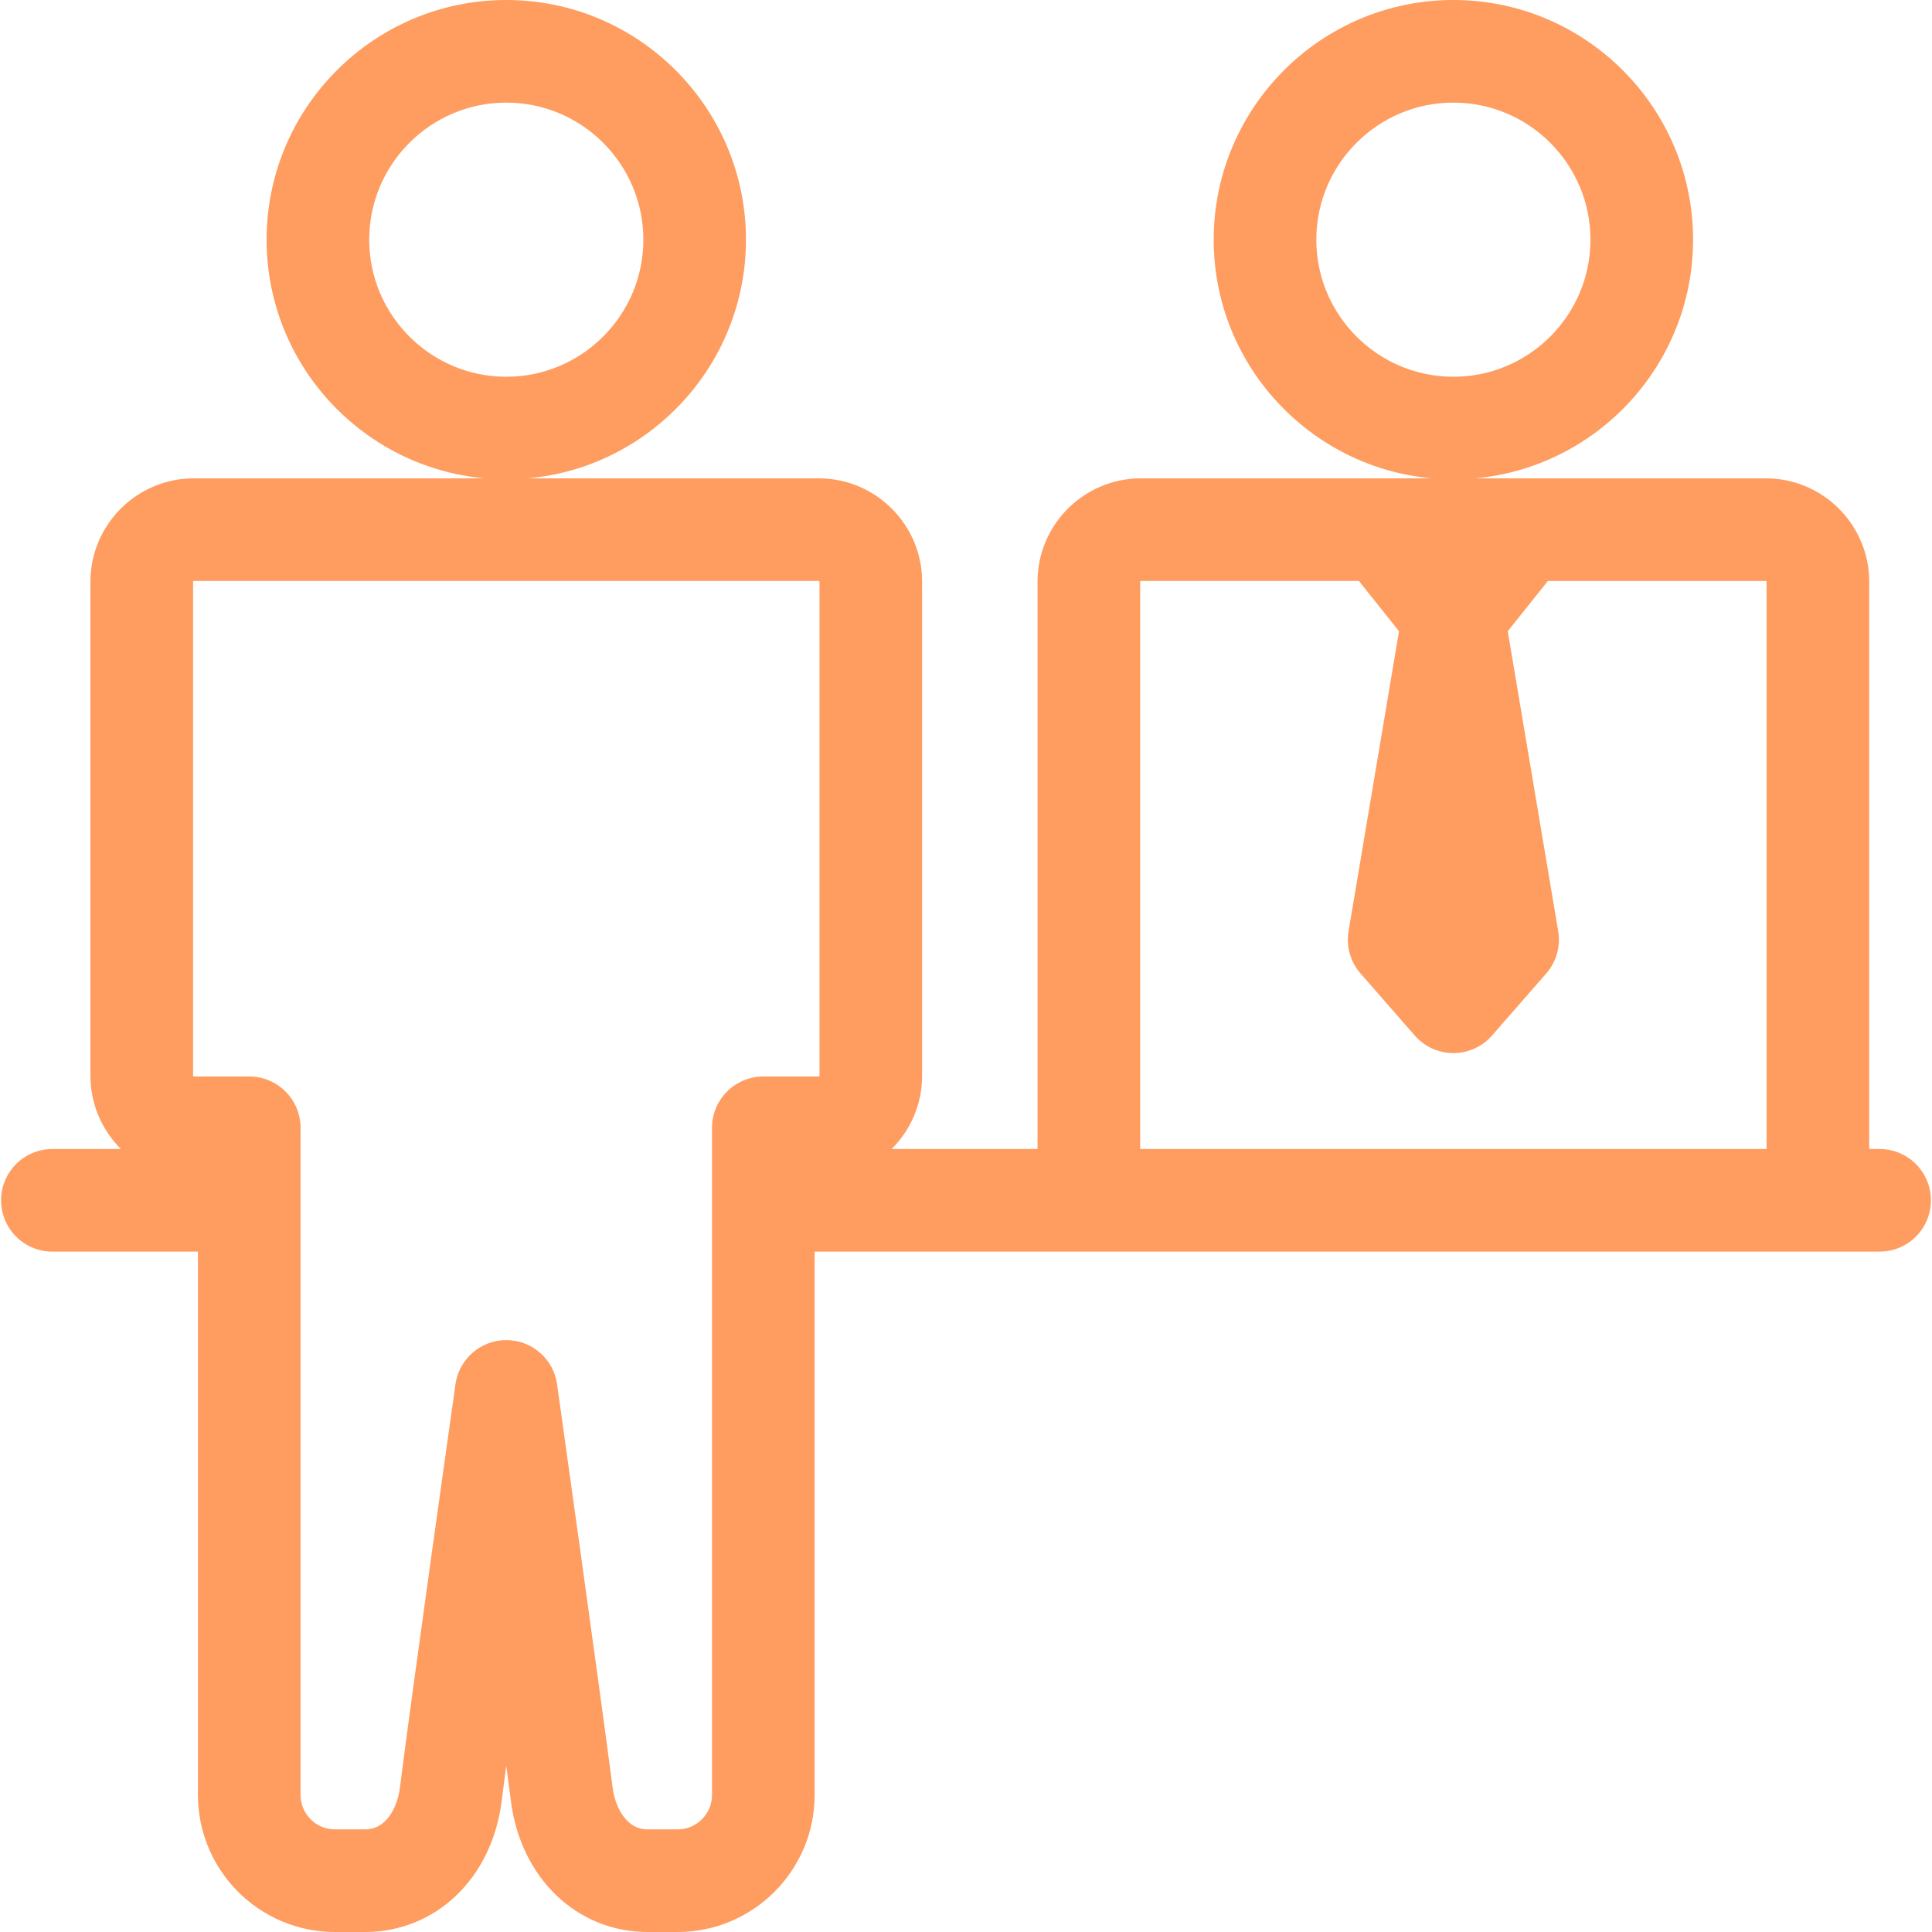
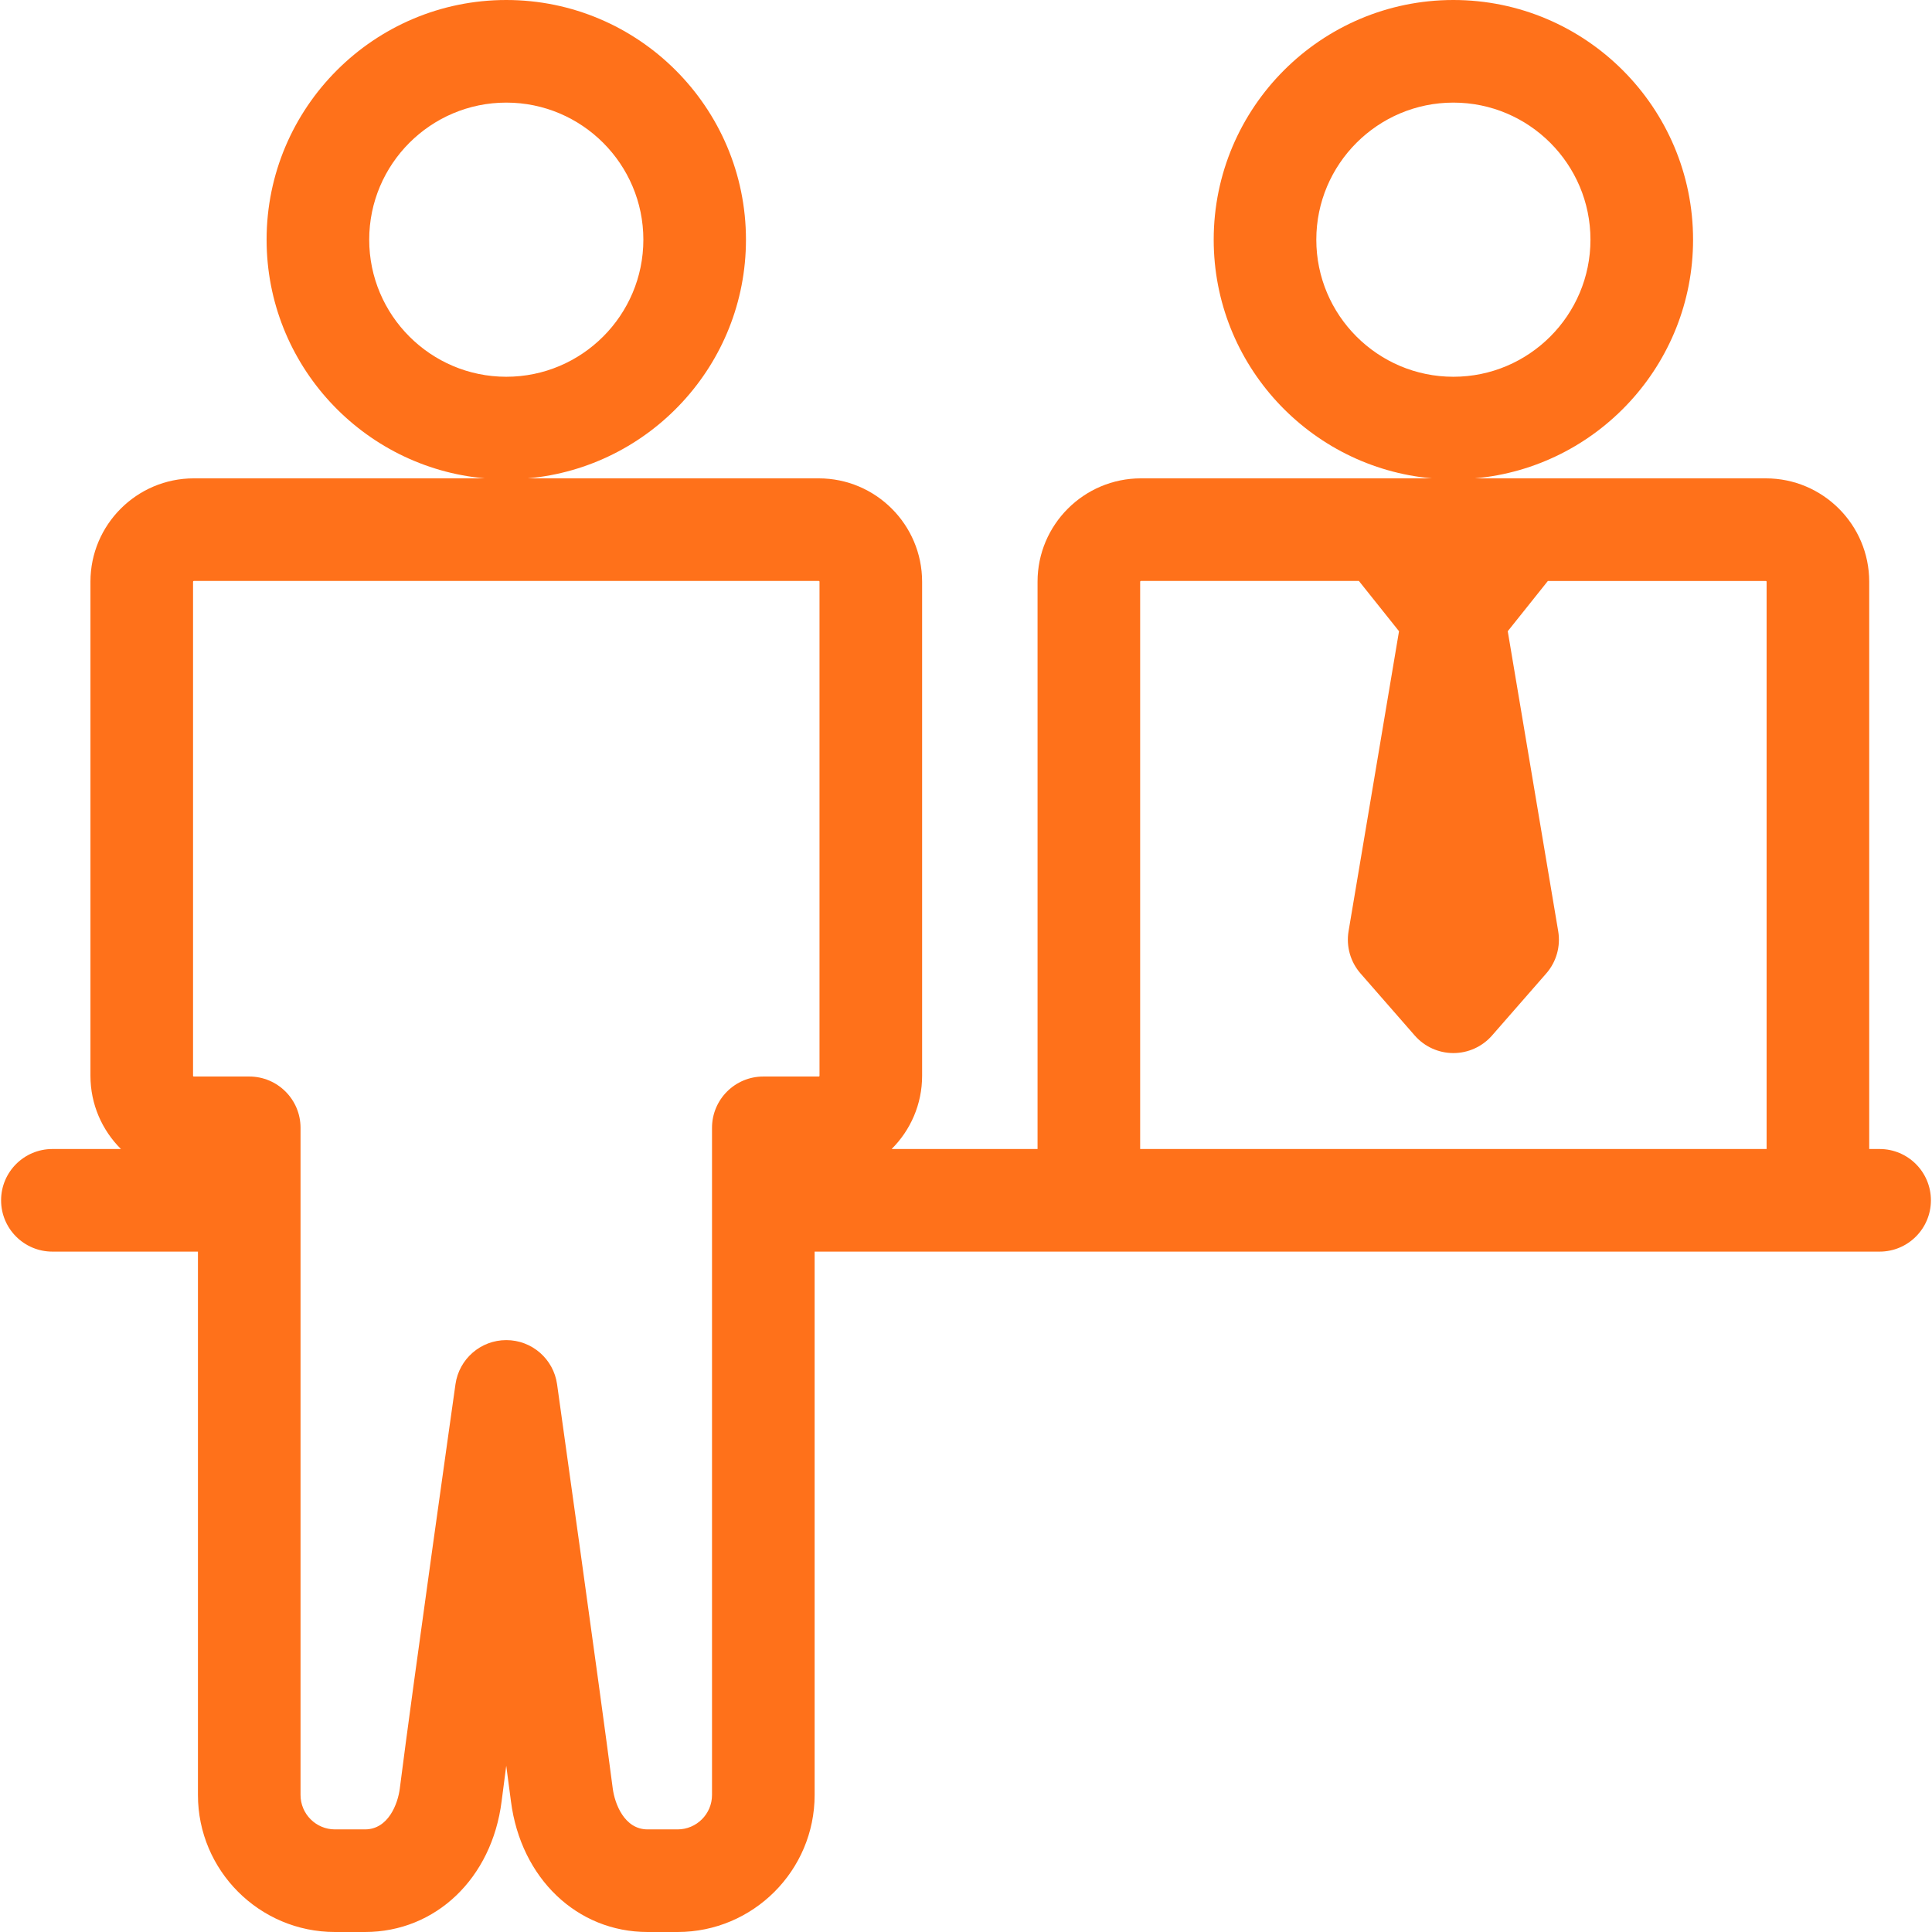
<svg xmlns="http://www.w3.org/2000/svg" version="1.1" id="Capa_1" x="0px" y="0px" viewBox="0 0 489.553 489.553" style="enable-background:new 0 0 489.553 489.553;" xml:space="preserve" width="512px" height="512px">
-   <path d="M476.276,291.15h-2.632V147.394c-0.004-14.436-11.75-26.181-26.186-26.182l-73.733,0  c30.943-2.766,55.284-28.826,55.284-60.478C429.01,27.245,401.765,0,368.276,0c-33.489,0-60.734,27.245-60.734,60.734  c0,31.651,24.34,57.711,55.284,60.478l-73.735-0.001c-14.437,0-26.184,11.746-26.185,26.184l0,143.755h-36.977  c4.769-4.745,7.726-11.309,7.726-18.552V147.394c-0.004-14.436-11.751-26.181-26.186-26.182l-73.733,0  c30.943-2.766,55.284-28.826,55.284-60.478C189.022,27.245,161.777,0,128.289,0C94.799,0,67.554,27.245,67.554,60.734  c0,31.651,24.34,57.711,55.284,60.478l-73.735-0.001c-14.437,0-26.184,11.746-26.184,26.184l0,125.201  c0,7.243,2.958,13.809,7.728,18.554H13.276c-7.18,0-13,5.82-13,13c0,7.18,5.82,13,13,13h36.88v137.681  c0,19.146,15.576,34.722,34.722,34.722h7.604c17.92,0,32.157-13.608,34.62-33.092c0.325-2.571,0.722-5.624,1.175-9.043  c0.465,3.47,0.872,6.543,1.202,9.085c2.523,19.46,16.757,33.05,34.614,33.05h7.604c19.146,0,34.724-15.576,34.724-34.722V317.15  h269.857c7.18,0,13-5.82,13-13C489.276,296.97,483.456,291.15,476.276,291.15z M333.542,60.734  c0-19.152,15.582-34.734,34.734-34.734c19.152,0,34.733,15.582,34.733,34.734c0,19.153-15.581,34.734-34.733,34.734  C349.124,95.468,333.542,79.887,333.542,60.734z M93.554,60.734C93.554,41.582,109.136,26,128.289,26  c19.152,0,34.733,15.582,34.733,34.734c0,19.153-15.581,34.734-34.733,34.734C109.136,95.468,93.554,79.887,93.554,60.734z   M288.907,147.396c0-0.102,0.083-0.185,0.185-0.185l55.243,0.001l10.164,12.735l-12.783,76.007  c-0.646,3.843,0.465,7.773,3.029,10.708l13.74,15.73c2.468,2.826,6.038,4.448,9.79,4.448c3.752,0,7.322-1.622,9.791-4.447  l13.74-15.729c2.564-2.935,3.676-6.866,3.029-10.709l-12.783-76.007l10.165-12.735l55.24,0.001c0.103,0,0.187,0.085,0.187,0.186  V291.15H288.907L288.907,147.396z M180.419,285.782v169.049c0,4.81-3.914,8.722-8.724,8.722h-7.604  c-5.906,0-8.329-6.534-8.83-10.395c-3.26-25.133-13.993-101.622-14.101-102.392c-0.901-6.416-6.387-11.189-12.866-11.193  c-0.003,0-0.005,0-0.008,0c-6.475,0-11.963,4.766-12.872,11.177c-0.107,0.76-10.804,76.306-14.109,102.45  c-0.486,3.845-2.892,10.353-8.825,10.353h-7.604c-4.81,0-8.722-3.913-8.722-8.722V285.782c0-7.18-5.82-13-13-13h-14.05  c-0.103,0-0.187-0.083-0.187-0.186l0-125.2c0-0.102,0.083-0.185,0.185-0.185l158.367,0.001c0.103,0,0.187,0.085,0.187,0.186v125.201  c0,0.101-0.083,0.184-0.186,0.184h-14.052C186.24,272.782,180.419,278.602,180.419,285.782z" fill="#ff9c5f" />
+   <path d="M476.276,291.15h-2.632V147.394c-0.004-14.436-11.75-26.181-26.186-26.182l-73.733,0  c30.943-2.766,55.284-28.826,55.284-60.478C429.01,27.245,401.765,0,368.276,0c-33.489,0-60.734,27.245-60.734,60.734  c0,31.651,24.34,57.711,55.284,60.478l-73.735-0.001c-14.437,0-26.184,11.746-26.185,26.184l0,143.755h-36.977  c4.769-4.745,7.726-11.309,7.726-18.552V147.394c-0.004-14.436-11.751-26.181-26.186-26.182l-73.733,0  c30.943-2.766,55.284-28.826,55.284-60.478C189.022,27.245,161.777,0,128.289,0C94.799,0,67.554,27.245,67.554,60.734  c0,31.651,24.34,57.711,55.284,60.478l-73.735-0.001c-14.437,0-26.184,11.746-26.184,26.184l0,125.201  c0,7.243,2.958,13.809,7.728,18.554H13.276c-7.18,0-13,5.82-13,13c0,7.18,5.82,13,13,13h36.88v137.681  c0,19.146,15.576,34.722,34.722,34.722h7.604c17.92,0,32.157-13.608,34.62-33.092c0.325-2.571,0.722-5.624,1.175-9.043  c0.465,3.47,0.872,6.543,1.202,9.085c2.523,19.46,16.757,33.05,34.614,33.05h7.604c19.146,0,34.724-15.576,34.724-34.722V317.15  h269.857c7.18,0,13-5.82,13-13C489.276,296.97,483.456,291.15,476.276,291.15z M333.542,60.734  c0-19.152,15.582-34.734,34.734-34.734c19.152,0,34.733,15.582,34.733,34.734c0,19.153-15.581,34.734-34.733,34.734  C349.124,95.468,333.542,79.887,333.542,60.734z M93.554,60.734C93.554,41.582,109.136,26,128.289,26  c19.152,0,34.733,15.582,34.733,34.734c0,19.153-15.581,34.734-34.733,34.734C109.136,95.468,93.554,79.887,93.554,60.734z   M288.907,147.396c0-0.102,0.083-0.185,0.185-0.185l55.243,0.001l10.164,12.735l-12.783,76.007  c-0.646,3.843,0.465,7.773,3.029,10.708l13.74,15.73c2.468,2.826,6.038,4.448,9.79,4.448c3.752,0,7.322-1.622,9.791-4.447  l13.74-15.729c2.564-2.935,3.676-6.866,3.029-10.709l-12.783-76.007l10.165-12.735l55.24,0.001c0.103,0,0.187,0.085,0.187,0.186  V291.15H288.907L288.907,147.396z M180.419,285.782v169.049c0,4.81-3.914,8.722-8.724,8.722h-7.604  c-5.906,0-8.329-6.534-8.83-10.395c-3.26-25.133-13.993-101.622-14.101-102.392c-0.901-6.416-6.387-11.189-12.866-11.193  c-0.003,0-0.005,0-0.008,0c-6.475,0-11.963,4.766-12.872,11.177c-0.107,0.76-10.804,76.306-14.109,102.45  c-0.486,3.845-2.892,10.353-8.825,10.353h-7.604c-4.81,0-8.722-3.913-8.722-8.722V285.782c0-7.18-5.82-13-13-13h-14.05  c-0.103,0-0.187-0.083-0.187-0.186l0-125.2c0-0.102,0.083-0.185,0.185-0.185l158.367,0.001c0.103,0,0.187,0.085,0.187,0.186v125.201  c0,0.101-0.083,0.184-0.186,0.184h-14.052C186.24,272.782,180.419,278.602,180.419,285.782z" fill="#ff711a" />
  <g>
</g>
  <g>
</g>
  <g>
</g>
  <g>
</g>
  <g>
</g>
  <g>
</g>
  <g>
</g>
  <g>
</g>
  <g>
</g>
  <g>
</g>
  <g>
</g>
  <g>
</g>
  <g>
</g>
  <g>
</g>
  <g>
</g>
</svg>
